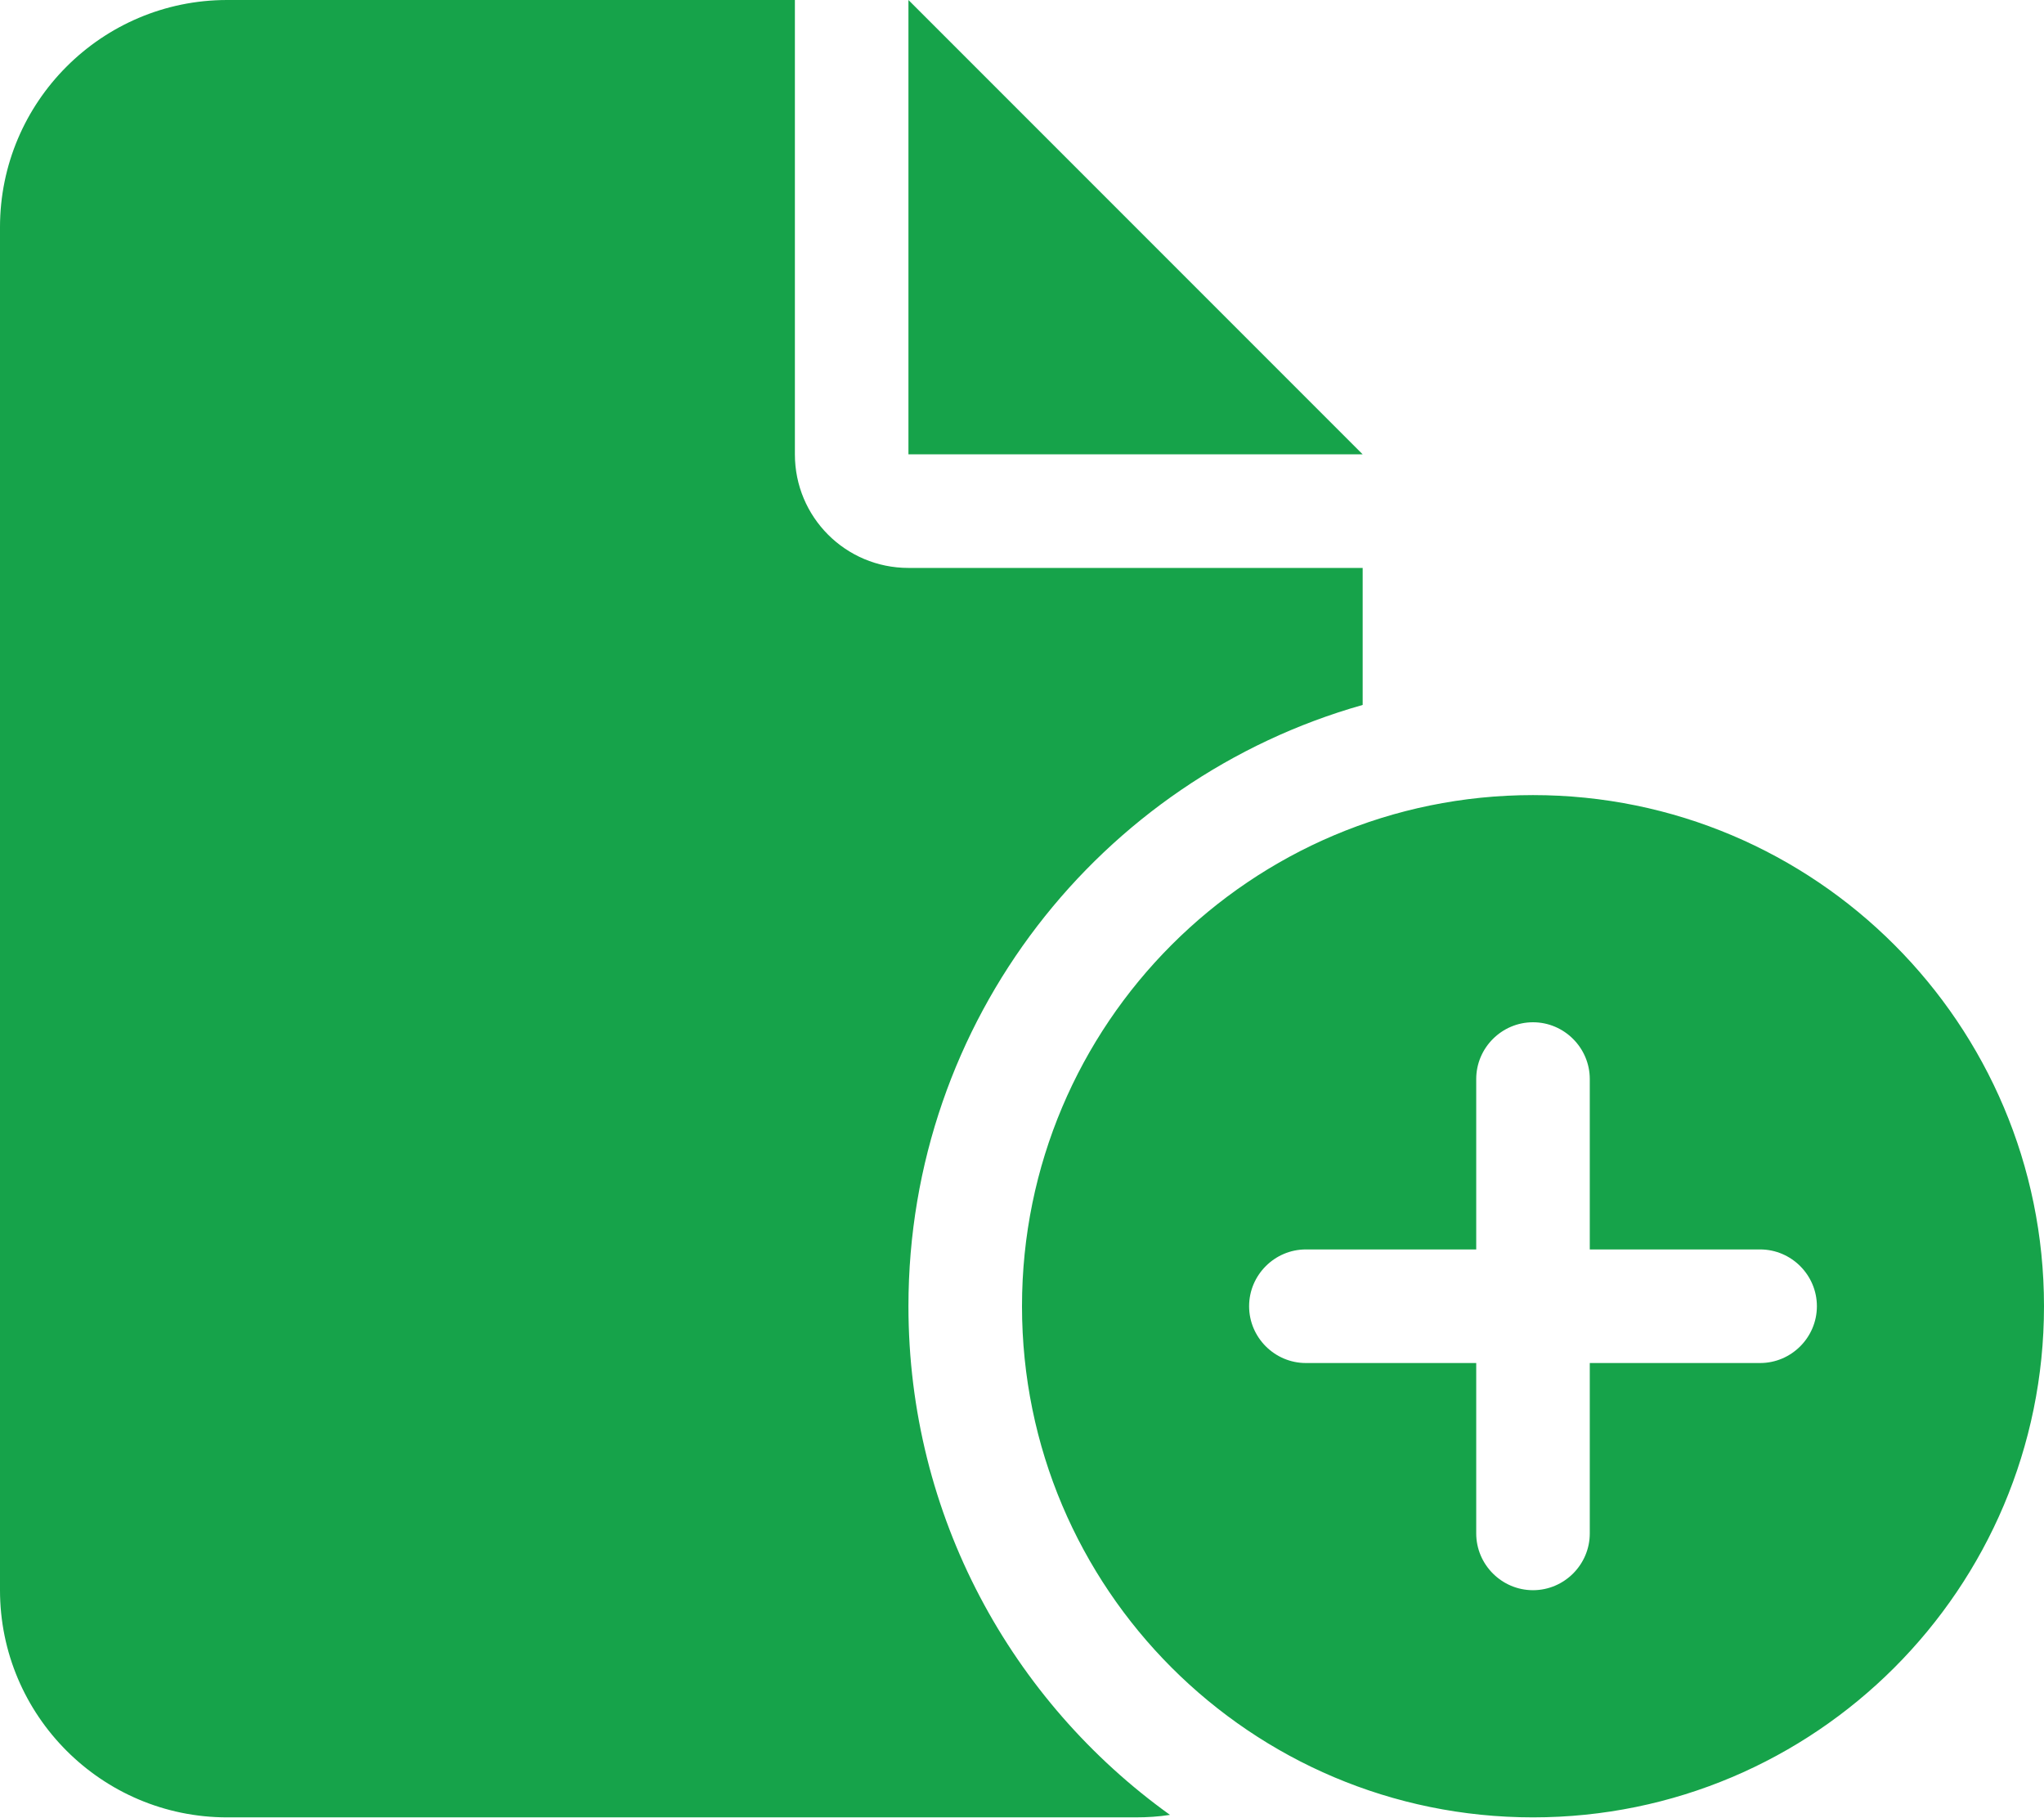
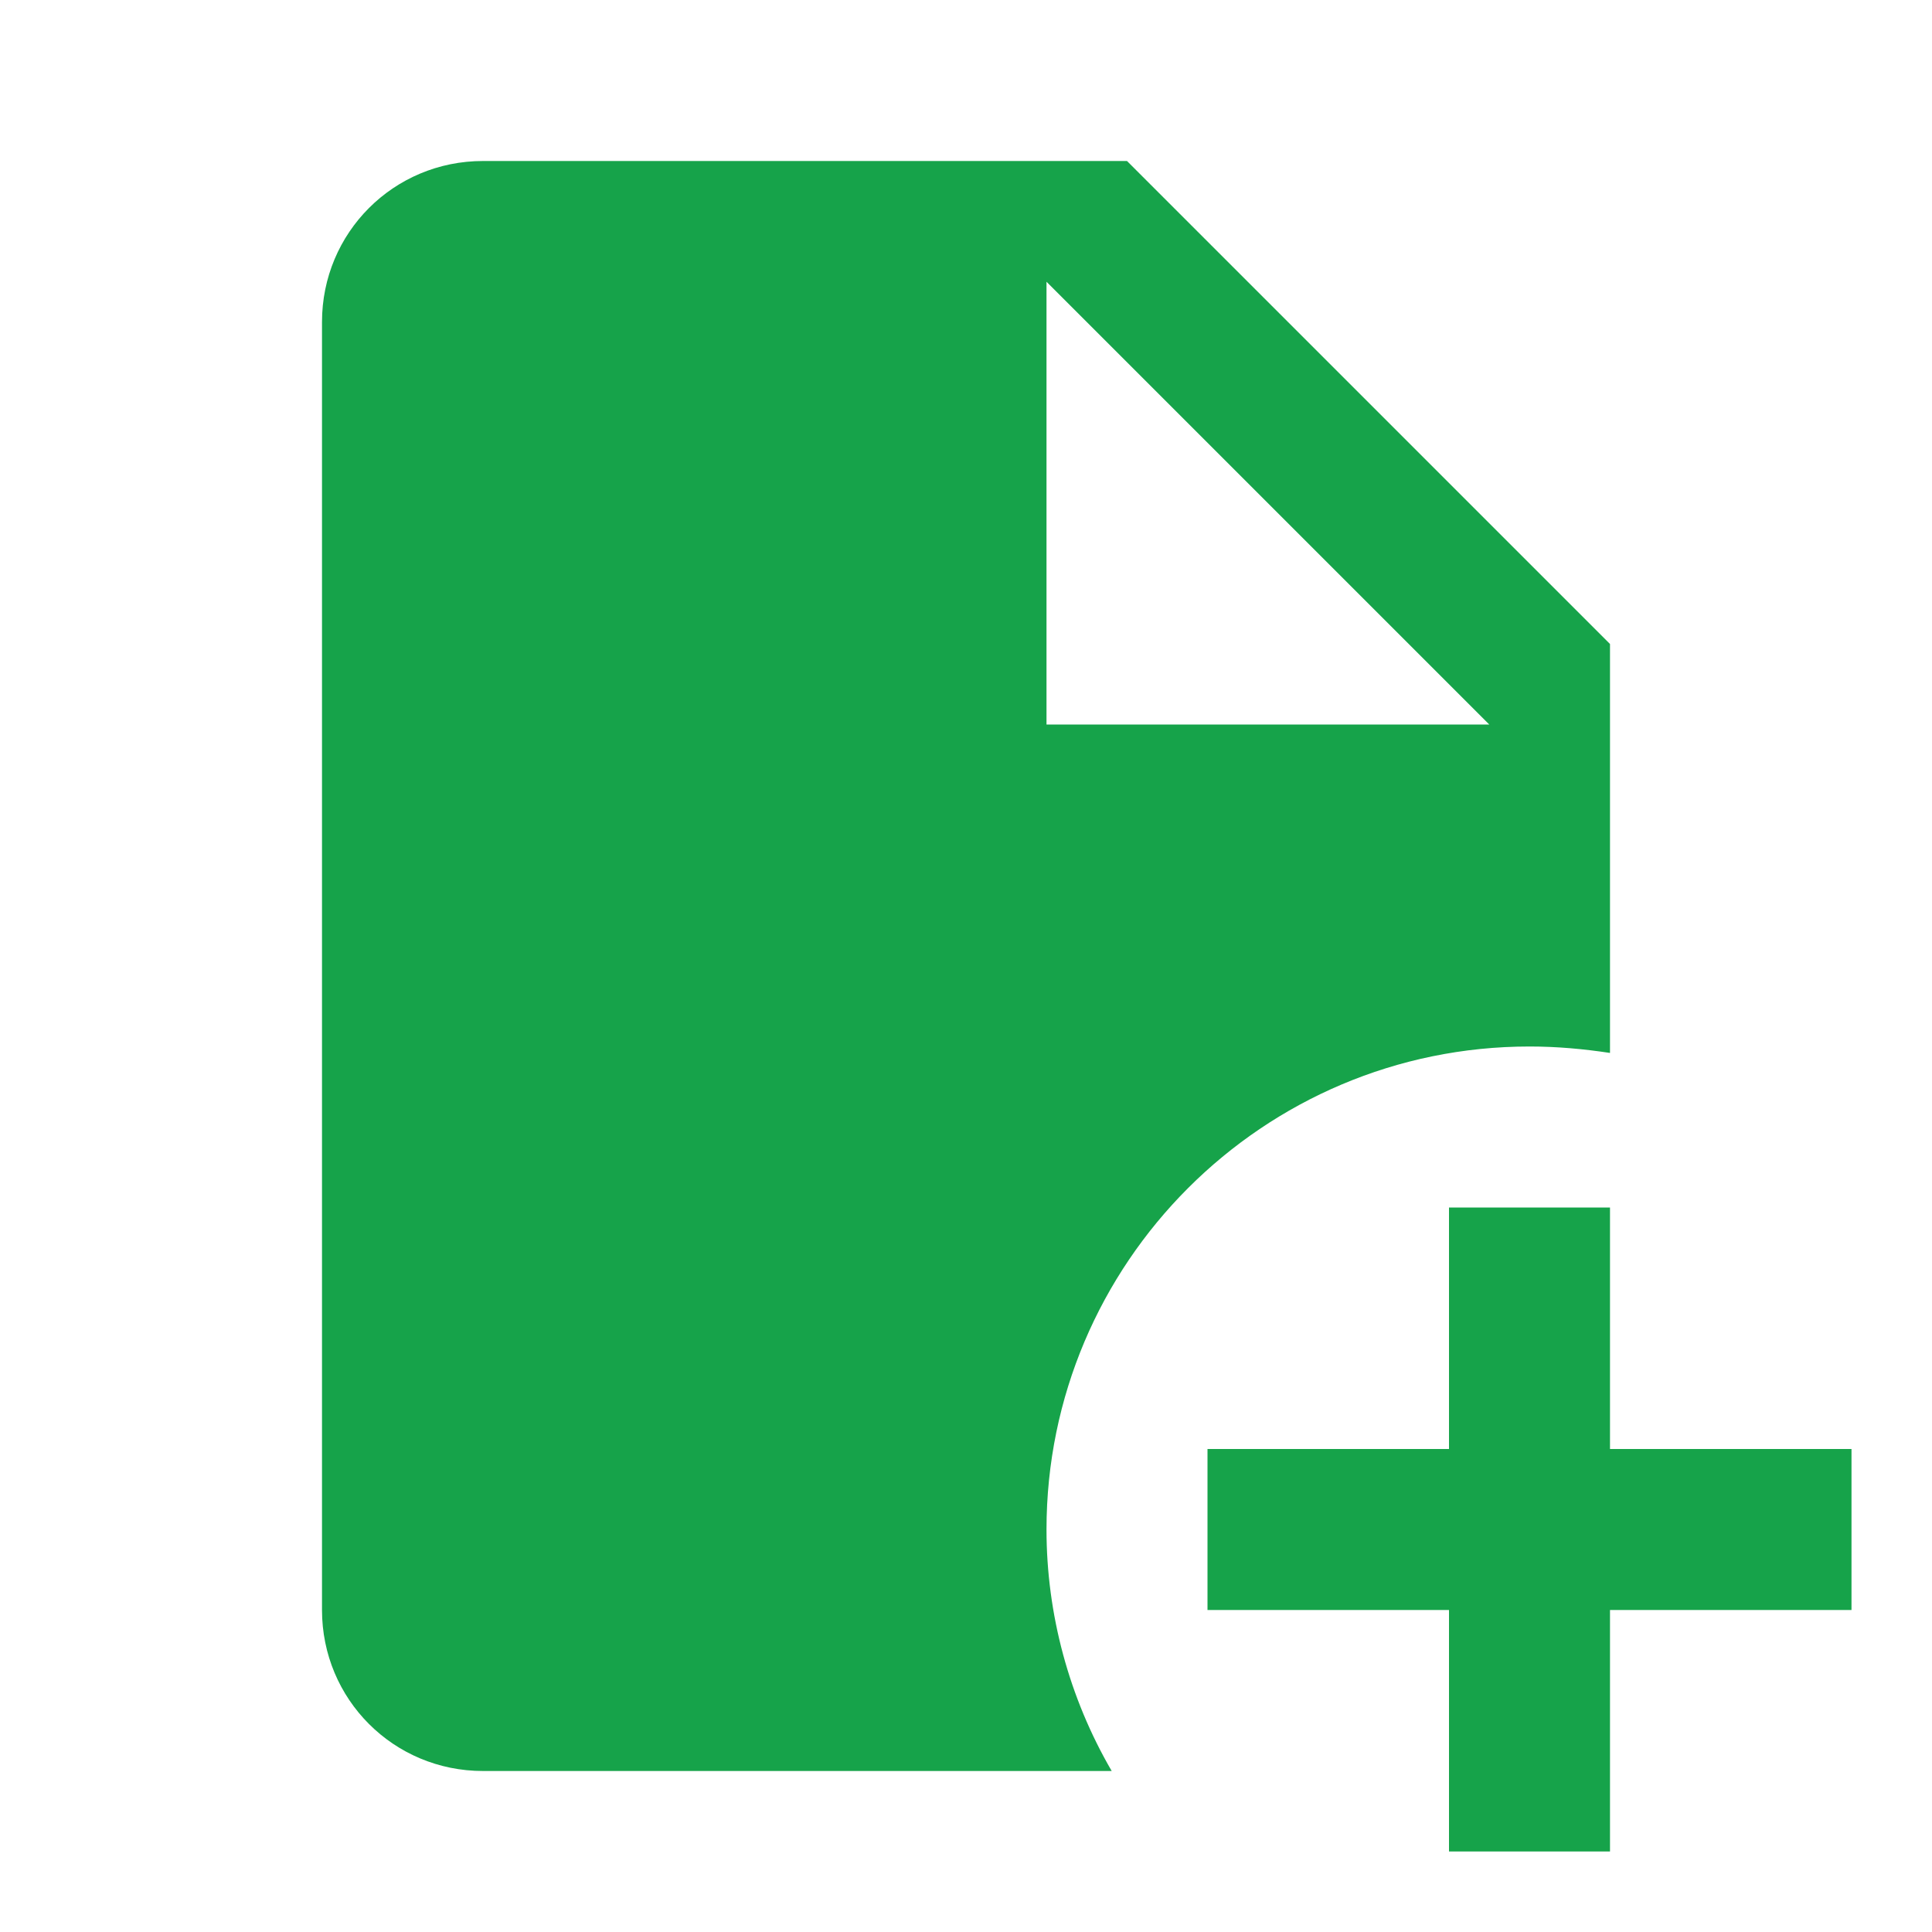
- <svg xmlns="http://www.w3.org/2000/svg" viewBox="0 0 576 512">
-   <path fill="#16a34a" d="M0 64C0 28.7 28.7 0 64 0H224V128c0 17.7 14.3 32 32 32H384v38.6C310.1 219.5 256 287.4 256 368c0 59.1 29.1 111.3 73.7 143.3c-3.2 .5-6.4 .7-9.7 .7H64c-35.3 0-64-28.7-64-64V64zm384 64H256V0L384 128zm48 96a144 144 0 1 1 0 288 144 144 0 1 1 0-288zm16 80c0-8.8-7.2-16-16-16s-16 7.2-16 16v48H368c-8.8 0-16 7.2-16 16s7.2 16 16 16h48v48c0 8.8 7.2 16 16 16s16-7.2 16-16V384h48c8.8 0 16-7.2 16-16s-7.2-16-16-16H448V304z" />
+ <svg xmlns="http://www.w3.org/2000/svg" viewBox="0 0 24 24">
+   <path fill="#16a34a" d="M14 2H6C4.89 2 4 2.89 4 4V20C4 21.11 4.89 22 6 22H13.81C13.28 21.09 13 20.05 13 19C13 15.69 15.69 13 19 13C19.34 13 19.67 13.03 20 13.08V8L14 2M13 9V3.5L18.5 9H13M23 20H20V23H18V20H15V18H18V15H20V18H23V20Z" />
</svg>
